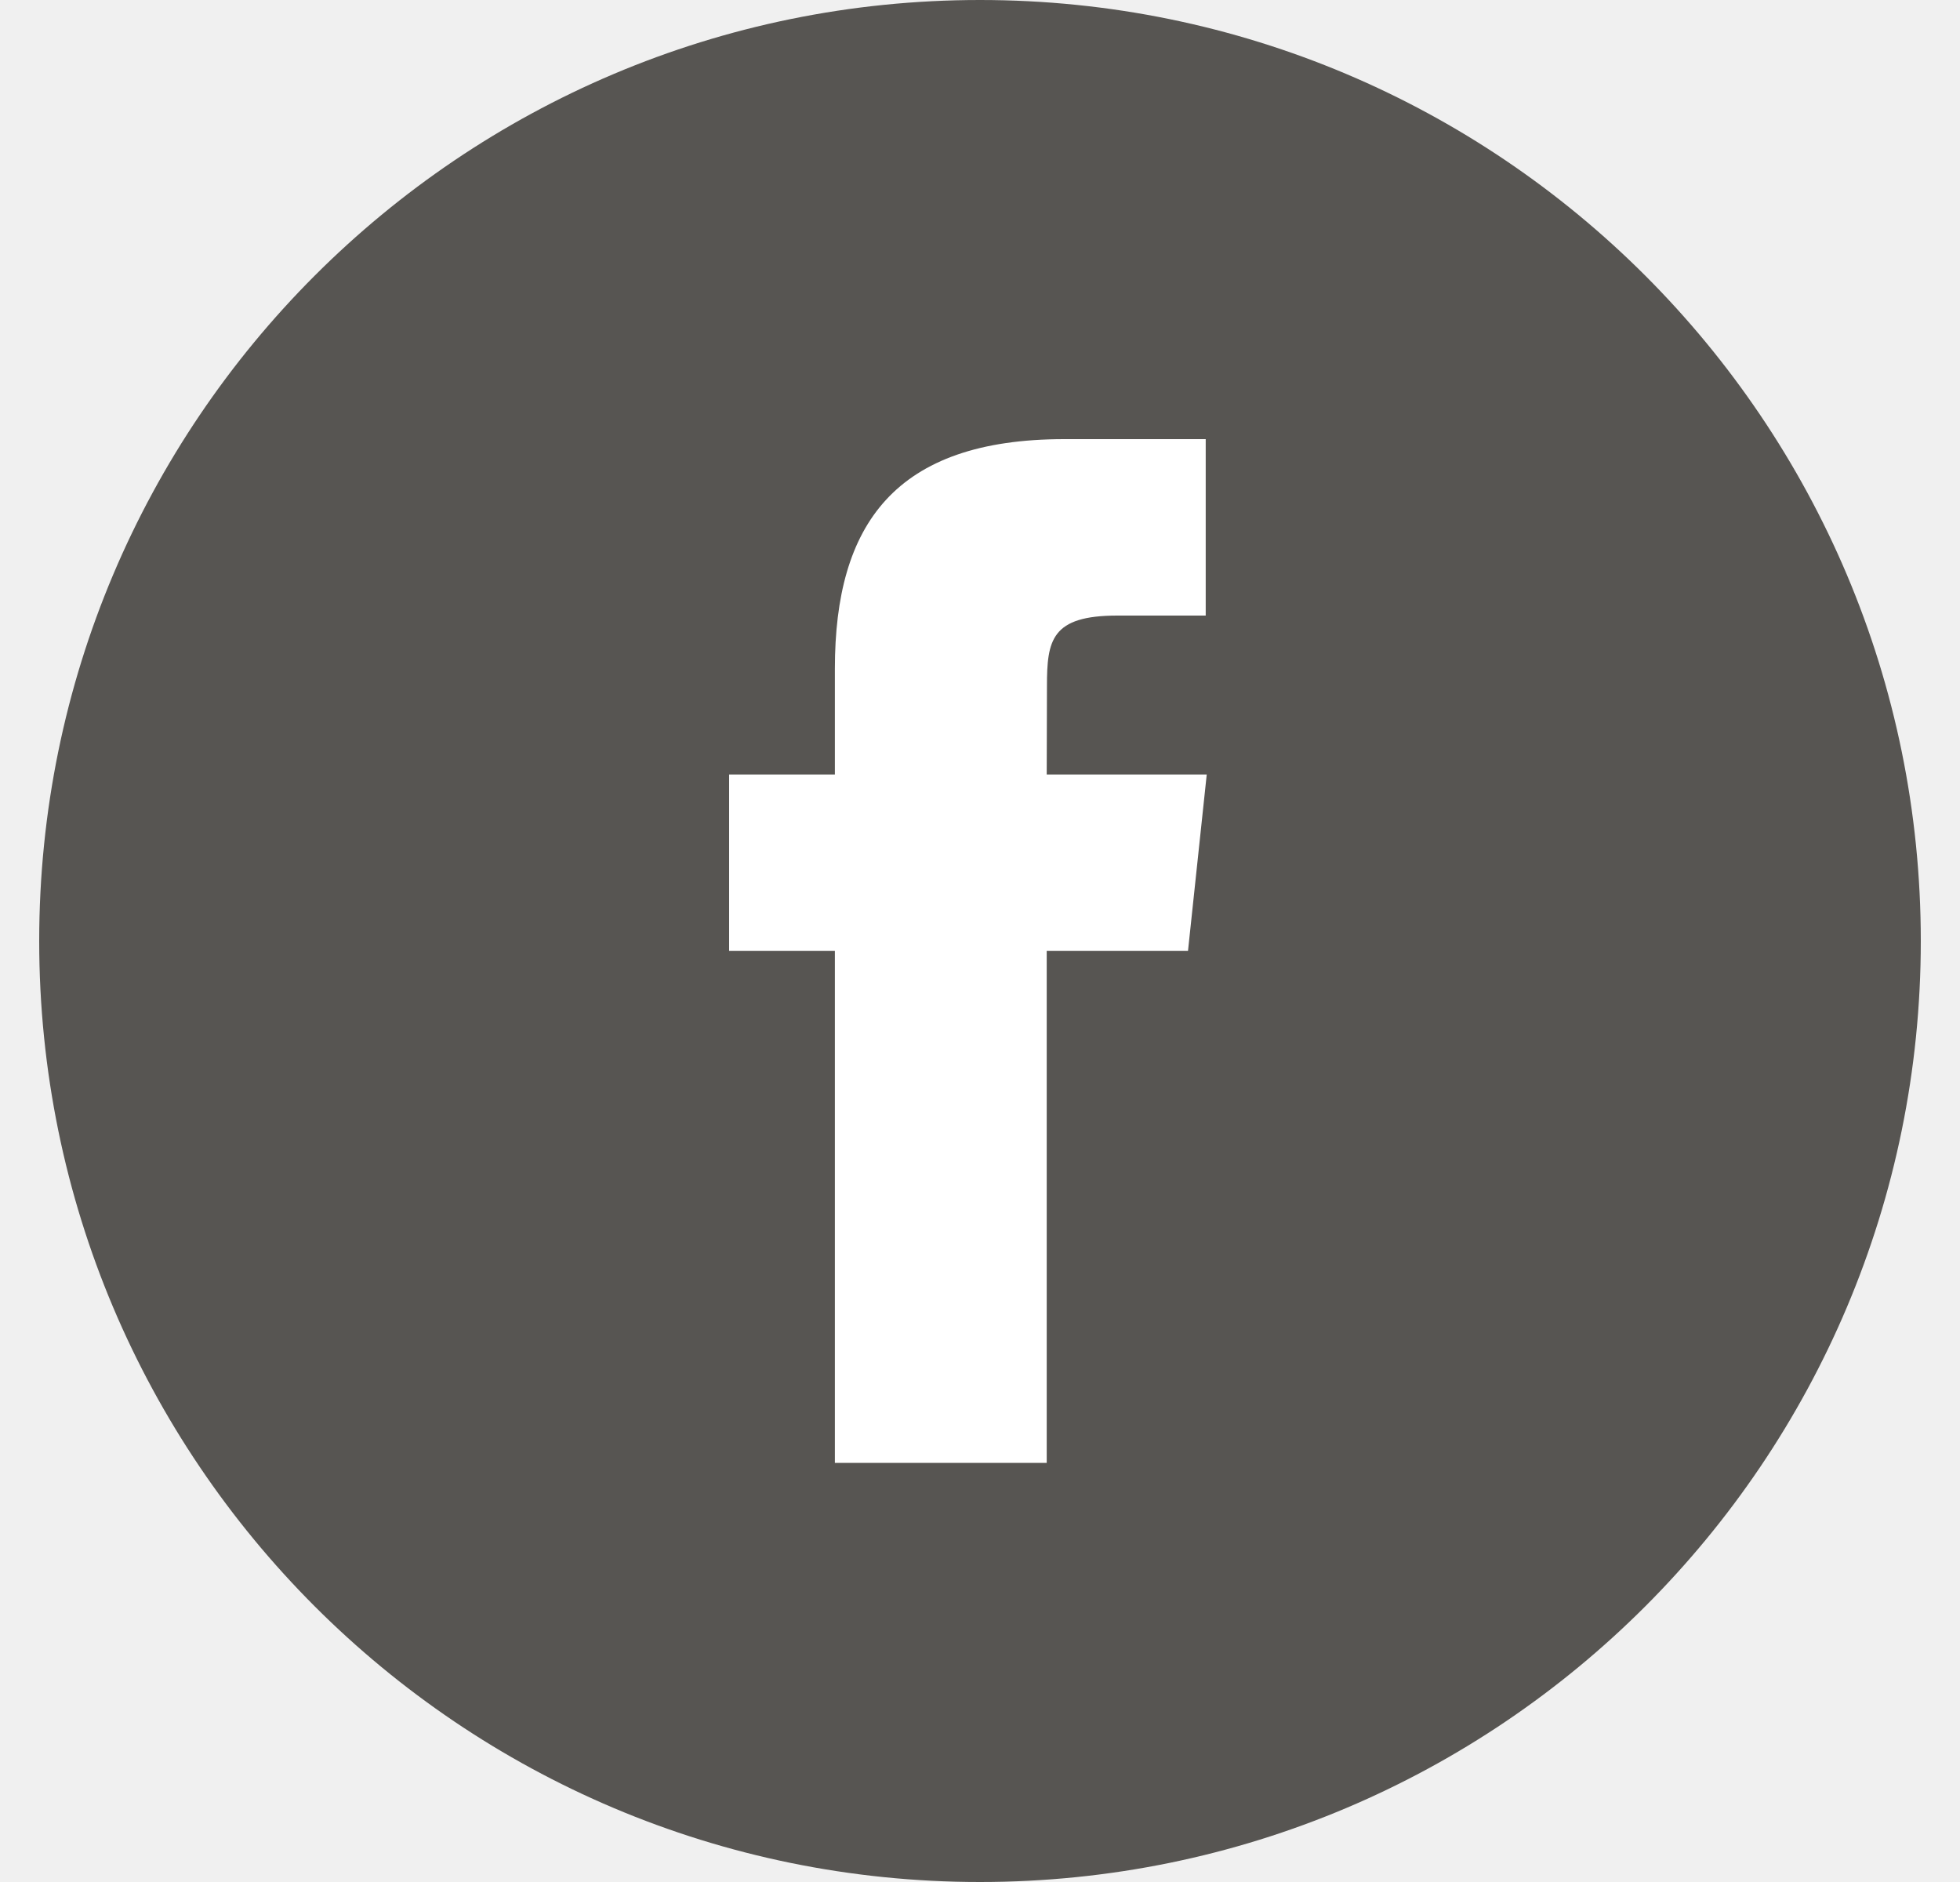
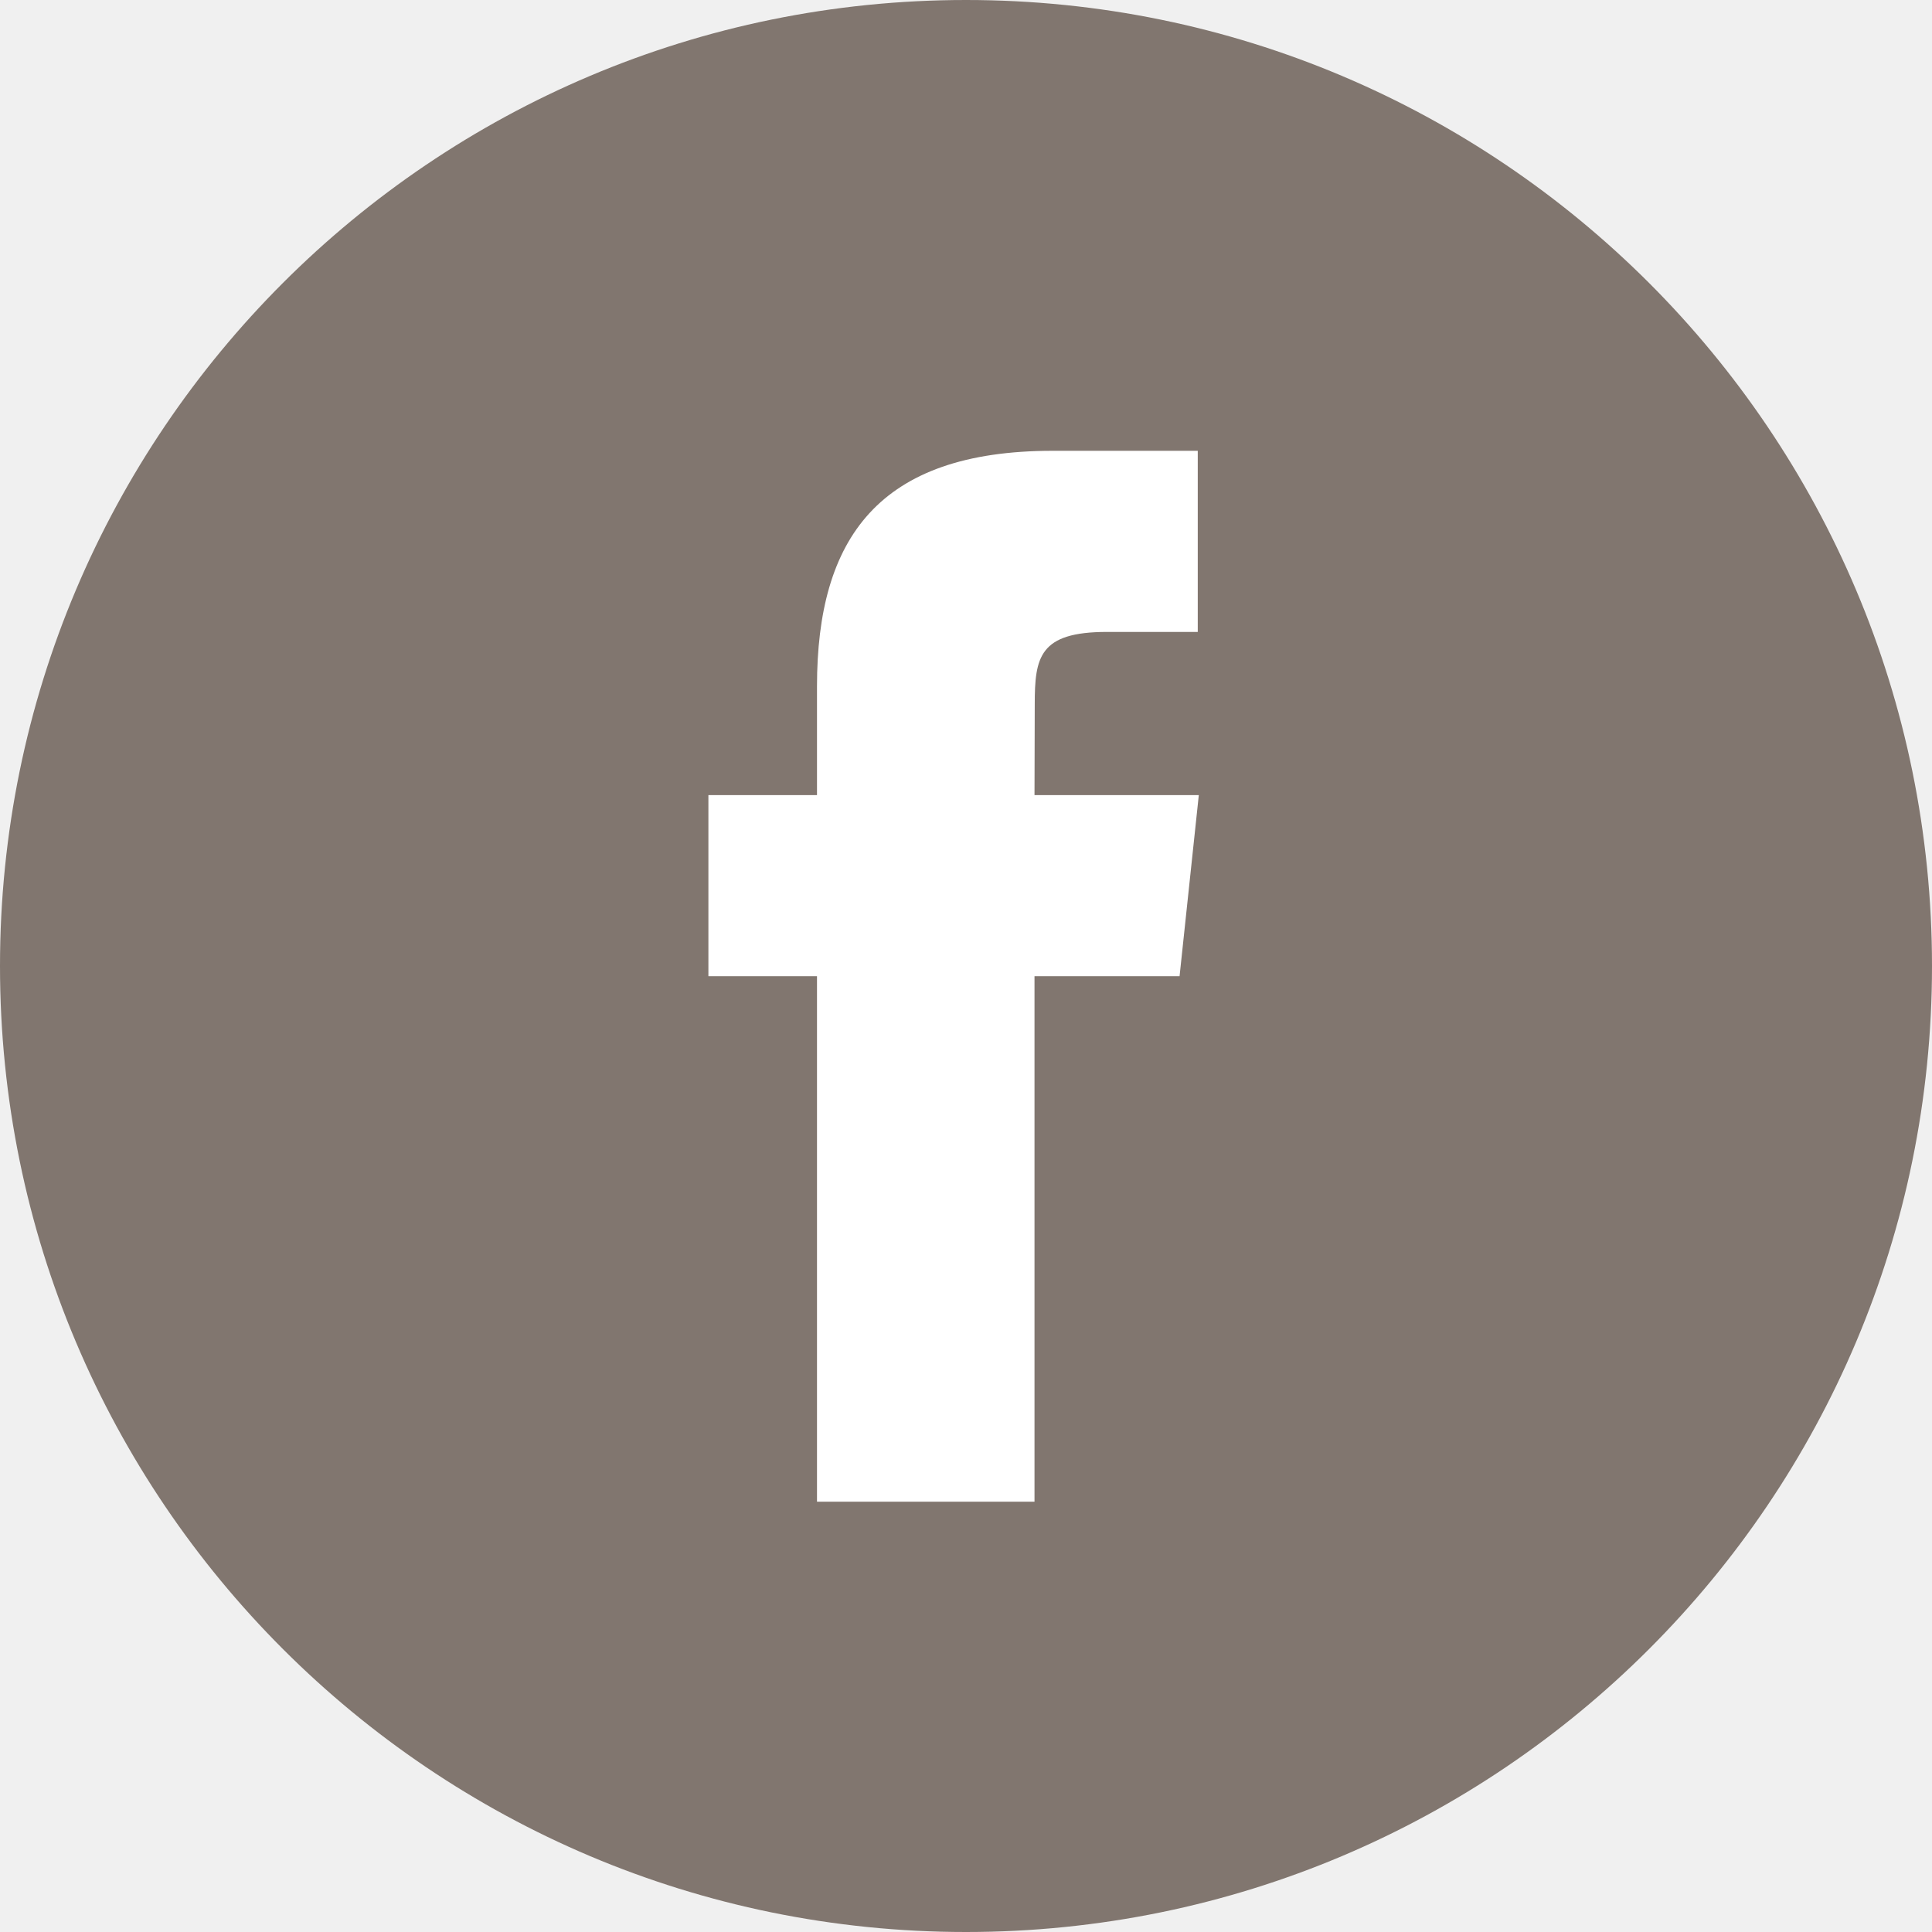
- <svg xmlns="http://www.w3.org/2000/svg" width="25" height="24" viewBox="0 0 25 24" fill="none">
-   <rect x="0.5" width="24" height="24" rx="12" fill="#575552" />
-   <path fill-rule="evenodd" clip-rule="evenodd" d="M13.351 18.655V12.127H15.153L15.392 9.877H13.351L13.354 8.751C13.354 8.164 13.409 7.85 14.252 7.85H15.379V5.6H13.576C11.411 5.6 10.649 6.691 10.649 8.526V9.877H9.3V12.127H10.649V18.655H13.351Z" fill="white" />
+ <svg xmlns="http://www.w3.org/2000/svg" width="24" height="24" viewBox="0 0 24 24" fill="none">
+   <rect width="24" height="24" rx="12" fill="#81766F" />
+   <path fill-rule="evenodd" clip-rule="evenodd" d="M12.851 18.655V12.127H14.653L14.892 9.877H12.851L12.854 8.751C12.854 8.164 12.909 7.85 13.752 7.85H14.879V5.6H13.076C10.911 5.6 10.149 6.691 10.149 8.526V9.877H8.8V12.127H10.149V18.655H12.851Z" fill="white" />
</svg>
